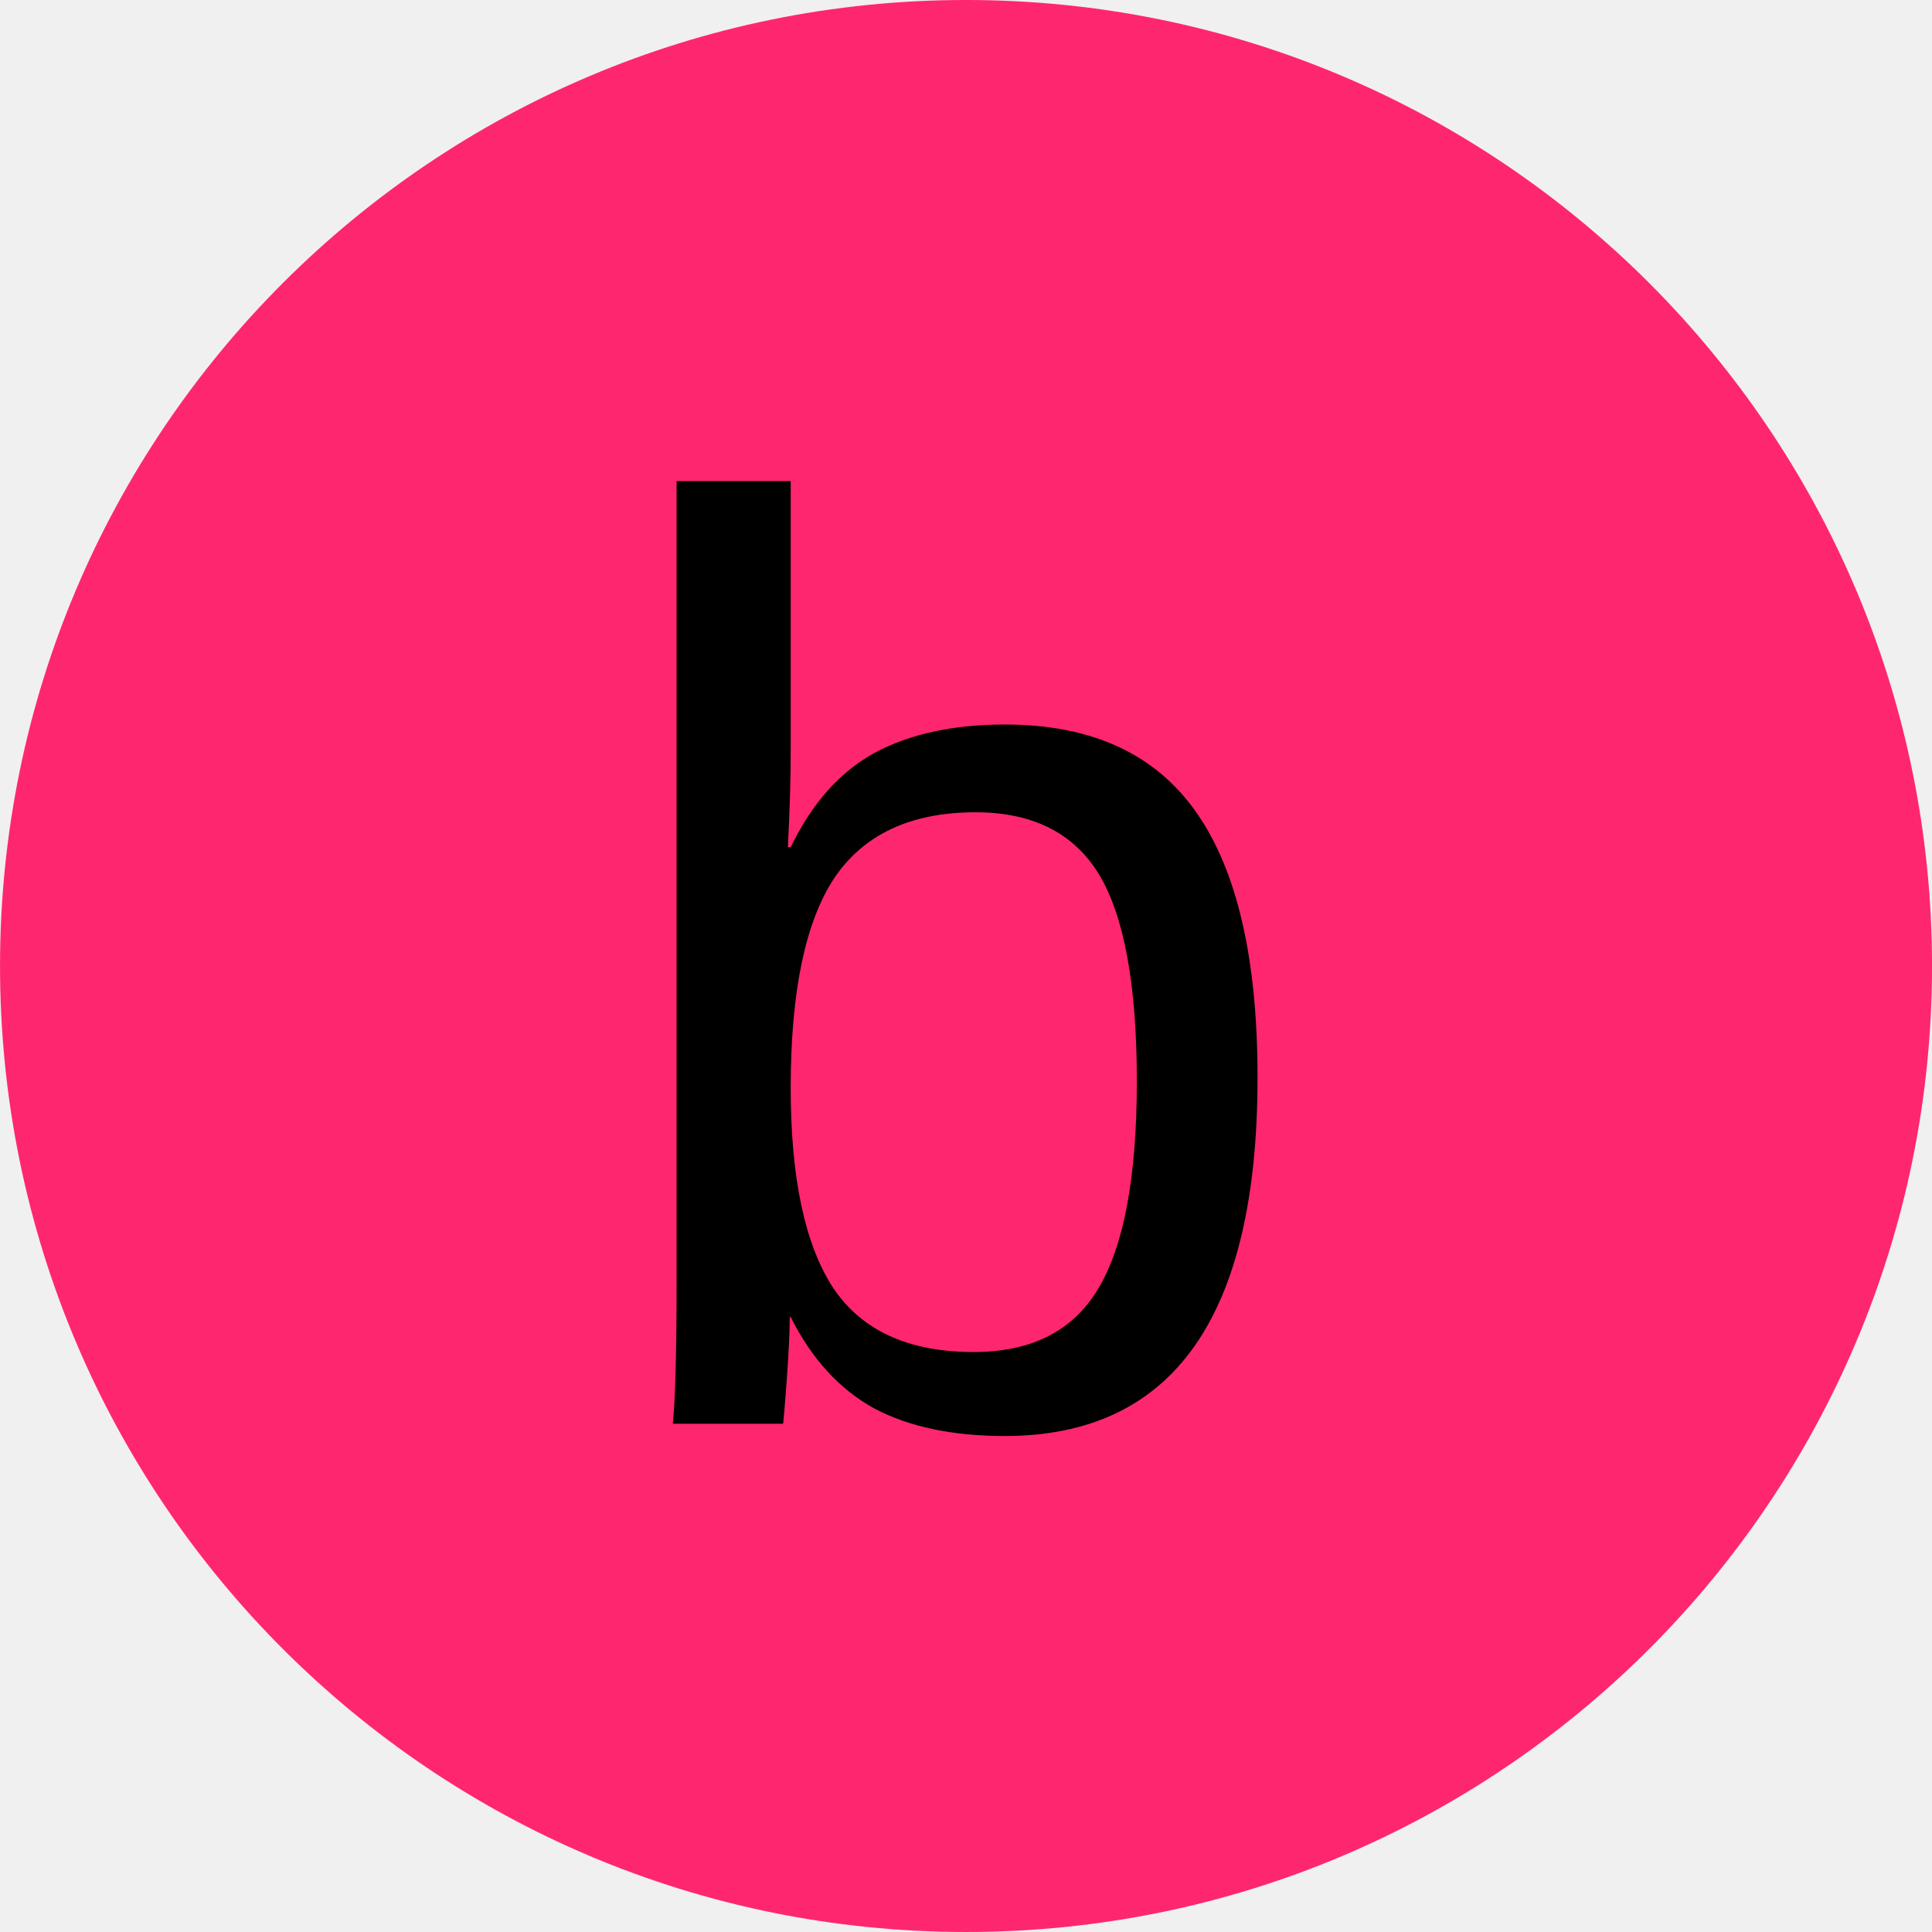
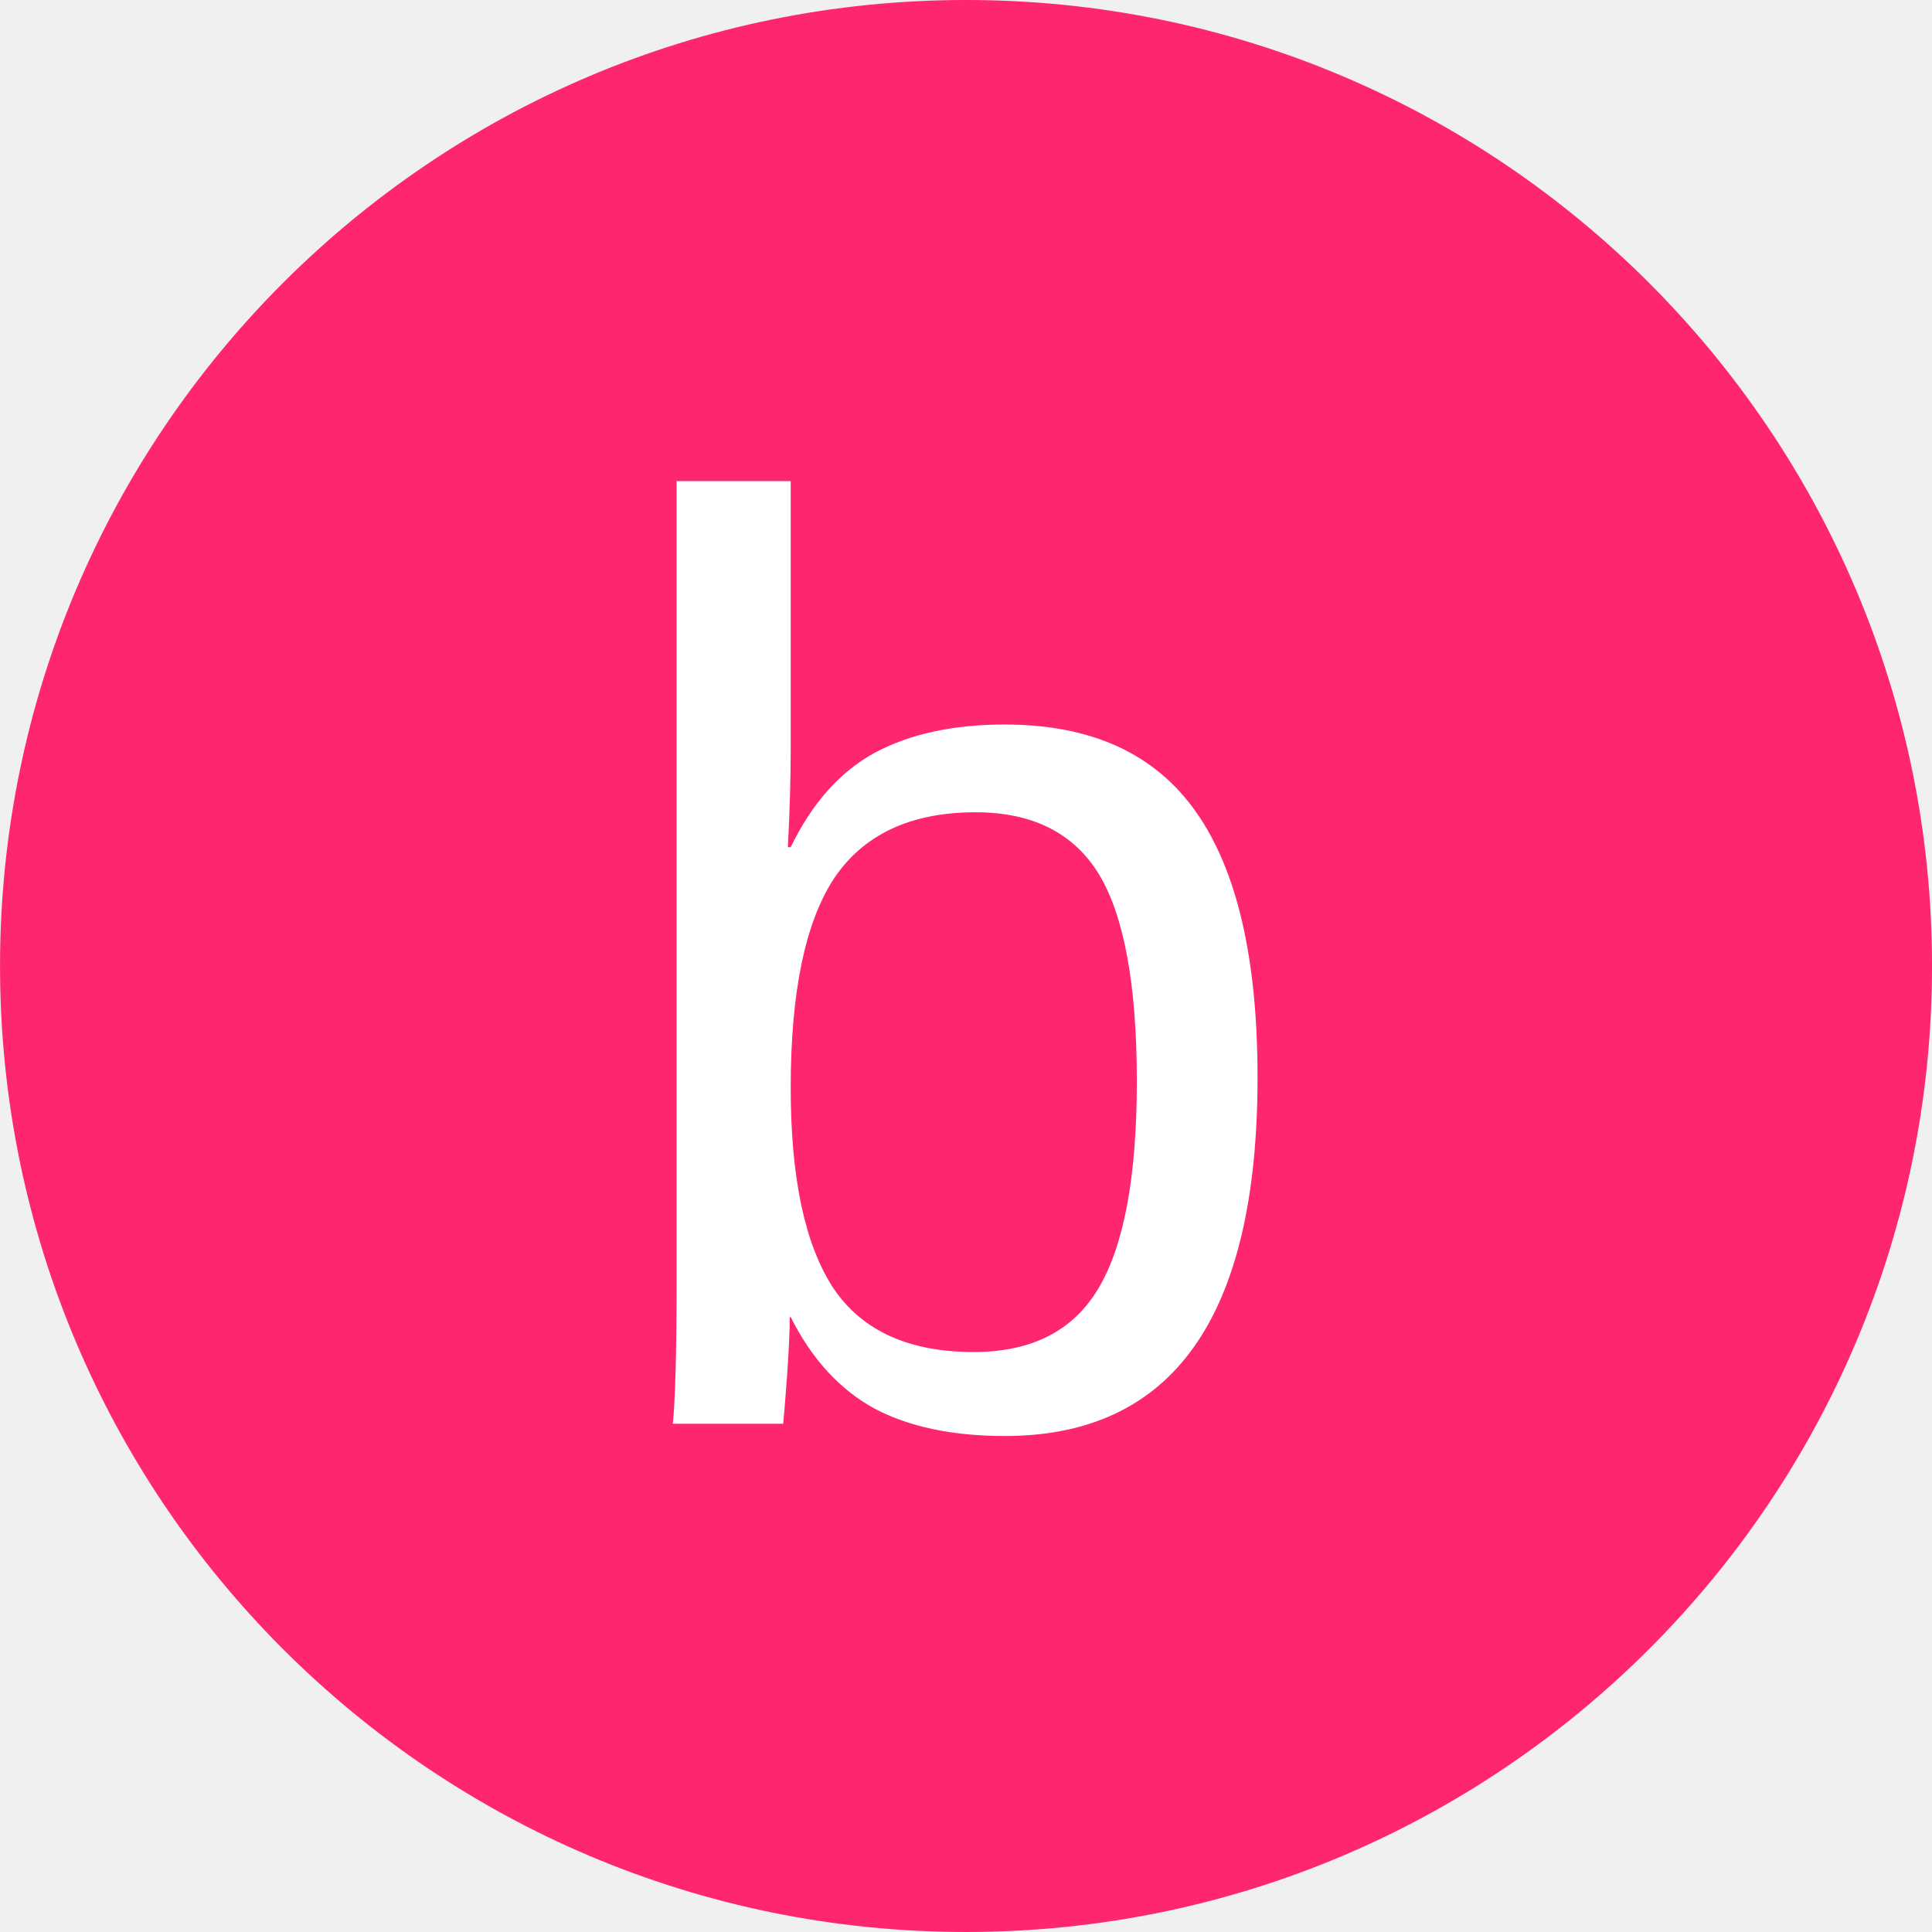
<svg xmlns="http://www.w3.org/2000/svg" width="32mm" height="32mm" viewBox="0 0 32 32" version="1.1" id="svg1542" xml:space="preserve">
  <defs id="defs1539">
    <linearGradient id="swatch8">
      <stop style="stop-color:#ff2670;stop-opacity:1;" offset="0" id="stop8" />
    </linearGradient>
    <rect x="-6.245" y="-117.092" width="504.275" height="70.255" id="rect2071" />
    <marker orient="auto" refY="0" refX="0" id="TriangleOutM-6-3-9-7-9-8-1-4" style="overflow:visible" viewBox="0 0 4.26 4.924" markerWidth="4.26" markerHeight="4.924" preserveAspectRatio="xMidYMid">
      <path id="path1092-96-1-3-93-0-2-7-4" d="M 5.77,0 -2.88,5 V -5 Z" style="fill:#e1147b;fill-opacity:1;fill-rule:evenodd;stroke:#e1147b;stroke-width:1pt;stroke-opacity:1" transform="scale(0.4)" />
    </marker>
    <marker orient="auto" refY="0" refX="0" id="TriangleOutM-6-3-9-7-9-8-1-4-4" style="overflow:visible" viewBox="0 0 4.26 4.924" markerWidth="4.26" markerHeight="4.924" preserveAspectRatio="xMidYMid">
      <path id="path1092-96-1-3-93-0-2-7-4-7" d="M 5.77,0 -2.88,5 V -5 Z" style="fill:#e1147b;fill-opacity:1;fill-rule:evenodd;stroke:#e1147b;stroke-width:1pt;stroke-opacity:1" transform="scale(0.4)" />
    </marker>
    <marker orient="auto" refY="0" refX="0" id="TriangleOutM-6-3-9-7-9-8-1-4-8" style="overflow:visible">
      <path id="path1092-96-1-3-93-0-2-7-4-0" d="M 5.77,0 -2.88,5 V -5 Z" style="fill:#e1147b;fill-opacity:1;fill-rule:evenodd;stroke:#e1147b;stroke-width:1pt;stroke-opacity:1" transform="scale(0.4)" />
    </marker>
    <marker style="overflow:visible" id="TriangleOutM-6-0" refX="0" refY="0" orient="auto">
      <path transform="scale(0.4)" style="fill:#53cbc8;fill-opacity:1;fill-rule:evenodd;stroke:#53cbc8;stroke-width:1pt;stroke-opacity:1" d="M 5.77,0 -2.88,5 V -5 Z" id="path1092-96-8" />
    </marker>
    <marker style="overflow:visible" id="TriangleOutM-6-3-2-7" refX="0" refY="0" orient="auto">
      <path transform="scale(0.4)" style="fill:#53cbc8;fill-opacity:1;fill-rule:evenodd;stroke:#53cbc8;stroke-width:1pt;stroke-opacity:1" d="M 5.77,0 -2.88,5 V -5 Z" id="path1092-96-1-6-4" />
    </marker>
    <marker orient="auto" refY="0" refX="0" id="TriangleOutM-6-3-1" style="overflow:visible">
      <path id="path1092-96-1-9" d="M 5.77,0 -2.88,5 V -5 Z" style="fill:#53cbc8;fill-opacity:1;fill-rule:evenodd;stroke:#53cbc8;stroke-width:1pt;stroke-opacity:1" transform="scale(0.4)" />
    </marker>
    <marker style="overflow:visible" id="TriangleOutM-6-0-2" refX="0" refY="0" orient="auto">
      <path transform="scale(0.4)" style="fill:#53cbc8;fill-opacity:1;fill-rule:evenodd;stroke:#53cbc8;stroke-width:1pt;stroke-opacity:1" d="M 5.77,0 -2.88,5 V -5 Z" id="path1092-96-8-5" />
    </marker>
    <marker style="overflow:visible" id="TriangleOutM-6-3-2-7-1" refX="0" refY="0" orient="auto">
      <path transform="scale(0.4)" style="fill:#53cbc8;fill-opacity:1;fill-rule:evenodd;stroke:#53cbc8;stroke-width:1pt;stroke-opacity:1" d="M 5.77,0 -2.88,5 V -5 Z" id="path1092-96-1-6-4-1" />
    </marker>
    <marker orient="auto" refY="0" refX="0" id="TriangleOutM-6-3-1-2" style="overflow:visible">
      <path id="path1092-96-1-9-0" d="M 5.77,0 -2.88,5 V -5 Z" style="fill:#53cbc8;fill-opacity:1;fill-rule:evenodd;stroke:#53cbc8;stroke-width:1pt;stroke-opacity:1" transform="scale(0.4)" />
    </marker>
    <marker orient="auto" refY="0" refX="0" id="TriangleOutM-6-3-9-7-9-8-1-4-49" style="overflow:visible" viewBox="0 0 4.26 4.924" markerWidth="4.26" markerHeight="4.924" preserveAspectRatio="xMidYMid">
      <path id="path1092-96-1-3-93-0-2-7-4-2" d="M 5.77,0 -2.88,5 V -5 Z" style="fill:#e1147b;fill-opacity:1;fill-rule:evenodd;stroke:#e1147b;stroke-width:1pt;stroke-opacity:1" transform="scale(0.4)" />
    </marker>
    <marker orient="auto" refY="0" refX="0" id="TriangleOutM-6-3-9-7-9-8-1-4-4-2" style="overflow:visible" viewBox="0 0 4.26 4.924" markerWidth="4.26" markerHeight="4.924" preserveAspectRatio="xMidYMid">
      <path id="path1092-96-1-3-93-0-2-7-4-7-7" d="M 5.77,0 -2.88,5 V -5 Z" style="fill:#e1147b;fill-opacity:1;fill-rule:evenodd;stroke:#e1147b;stroke-width:1pt;stroke-opacity:1" transform="scale(0.4)" />
    </marker>
    <marker orient="auto" refY="0" refX="0" id="TriangleOutM-6-3-9-7-9-8-1-4-8-4" style="overflow:visible" viewBox="0 0 4.26 4.924" markerWidth="4.26" markerHeight="4.924" preserveAspectRatio="xMidYMid">
      <path id="path1092-96-1-3-93-0-2-7-4-0-8" d="M 5.77,0 -2.88,5 V -5 Z" style="fill:#e1147b;fill-opacity:1;fill-rule:evenodd;stroke:#e1147b;stroke-width:1pt;stroke-opacity:1" transform="scale(0.4)" />
    </marker>
    <marker orient="auto" refY="0" refX="0" id="TriangleOutM-6-3-9-7-9-8-1-4-8-4-9" style="overflow:visible" viewBox="0 0 4.26 4.924" markerWidth="4.26" markerHeight="4.924" preserveAspectRatio="xMidYMid">
      <path id="path1092-96-1-3-93-0-2-7-4-0-8-9" d="M 5.77,0 -2.88,5 V -5 Z" style="fill:#e1147b;fill-opacity:1;fill-rule:evenodd;stroke:#e1147b;stroke-width:1pt;stroke-opacity:1" transform="scale(0.4)" />
    </marker>
    <marker orient="auto" refY="0" refX="0" style="overflow:visible" viewBox="0 0 4.26 4.924" markerWidth="4.26" markerHeight="4.924" preserveAspectRatio="xMidYMid" id="TriangleOutM-6-3-9-7-9-8-1-4-8-48328">
      <path id="path1092-96-1-3-93-0-2-7-4-0-8-1" d="M 5.77,0 -2.88,5 V -5 Z" style="fill:#ff2670;fill-opacity:1;fill-rule:evenodd;stroke:#000000;stroke-width:1pt;stroke-opacity:1" transform="scale(0.4)" />
    </marker>
    <marker orient="auto" refY="0" refX="0" style="overflow:visible" viewBox="0 0 4.26 4.924" markerWidth="4.26" markerHeight="4.924" preserveAspectRatio="xMidYMid" id="TriangleOutM-6-3-9-7-9-8-1-4-8-483282145">
      <path id="path1092-96-1-3-93-0-2-7-4-0-8-1-1" d="M 5.77,0 -2.88,5 V -5 Z" style="fill:#ff2670;fill-opacity:1;fill-rule:evenodd;stroke:#ff2670;stroke-width:1pt;stroke-opacity:1" transform="scale(0.4)" />
    </marker>
    <marker orient="auto" refY="0" refX="0" style="overflow:visible" id="TriangleOutM-6-3-9-7-9-8-1-4-84870">
      <path id="path1092-96-1-3-93-0-2-7-4-0-1" d="M 5.77,0 -2.88,5 V -5 Z" style="fill:#ff2670;fill-opacity:1;fill-rule:evenodd;stroke:#ff2670;stroke-width:1pt;stroke-opacity:1" transform="scale(0.4)" />
    </marker>
    <marker orient="auto" refY="0" refX="0" style="overflow:visible" viewBox="0 0 4.26 4.924" markerWidth="4.26" markerHeight="4.924" preserveAspectRatio="xMidYMid" id="TriangleOutM-6-3-9-7-9-8-1-4-43804">
      <path id="path1092-96-1-3-93-0-2-7-4-7-1" d="M 5.77,0 -2.88,5 V -5 Z" style="fill:#ff2670;fill-opacity:1;fill-rule:evenodd;stroke:#ff2670;stroke-width:1pt;stroke-opacity:1" transform="scale(0.4)" />
    </marker>
    <marker orient="auto" refY="0" refX="0" style="overflow:visible" viewBox="0 0 4.26 4.924" markerWidth="4.26" markerHeight="4.924" preserveAspectRatio="xMidYMid" id="TriangleOutM-6-3-9-7-9-8-1-4-499713">
      <path id="path1092-96-1-3-93-0-2-7-4-2-1" d="M 5.77,0 -2.88,5 V -5 Z" style="fill:#ff2670;fill-opacity:1;fill-rule:evenodd;stroke:#ff2670;stroke-width:1pt;stroke-opacity:1" transform="scale(0.4)" />
    </marker>
    <marker orient="auto" refY="0" refX="0" style="overflow:visible" viewBox="0 0 4.26 4.924" markerWidth="4.26" markerHeight="4.924" preserveAspectRatio="xMidYMid" id="TriangleOutM-6-3-9-7-9-8-1-4-4-28983">
      <path id="path1092-96-1-3-93-0-2-7-4-7-7-1" d="M 5.77,0 -2.88,5 V -5 Z" style="fill:#ff2670;fill-opacity:1;fill-rule:evenodd;stroke:#ff2670;stroke-width:1pt;stroke-opacity:1" transform="scale(0.4)" />
    </marker>
    <marker orient="auto" refY="0" refX="0" style="overflow:visible" viewBox="0 0 4.26 4.924" markerWidth="4.26" markerHeight="4.924" preserveAspectRatio="xMidYMid" id="TriangleOutM-6-3-9-7-9-8-1-4-8-41829">
      <path id="path1092-96-1-3-93-0-2-7-4-0-8-1-1-1" d="M 5.77,0 -2.88,5 V -5 Z" style="fill:#ff2670;fill-opacity:1;fill-rule:evenodd;stroke:#ff2670;stroke-width:1pt;stroke-opacity:1" transform="scale(0.4)" />
    </marker>
    <marker orient="auto" refY="0" refX="0" style="overflow:visible" viewBox="0 0 4.26 4.924" markerWidth="4.26" markerHeight="4.924" preserveAspectRatio="xMidYMid" id="TriangleOutM-6-3-9-7-9-8-1-4-8-483282145-8">
      <path id="path1092-96-1-3-93-0-2-7-4-0-8-1-1-6" d="M 5.77,0 -2.88,5 V -5 Z" style="fill:#ff2670;fill-opacity:1;fill-rule:evenodd;stroke:#ff2670;stroke-width:1pt;stroke-opacity:1" transform="scale(0.4)" />
    </marker>
  </defs>
  <g id="layer1" transform="translate(-54.02557,-52.06409)">
    <text xml:space="preserve" transform="matrix(0.2645833,0,0,0.2645833,-47.91655,0.4130733)" id="text2069" style="font-size:40px;line-height:1.25;font-family:sans-serif;letter-spacing:0px;white-space:pre;shape-inside:url(#rect2071);display:inline" />
    <circle style="fill:#ff2670;fill-opacity:1;stroke:#ff2670;stroke-width:0;stroke-dasharray:none;stroke-opacity:1" id="path5-3-0-6" cx="70.026" cy="68.064" r="16" />
    <text id="text1188-9-1-5-60-3-1" y="75.625" x="63.795" style="font-style:normal;font-variant:normal;font-weight:normal;font-stretch:normal;font-size:21.528px;line-height:1.25;font-family:Arial;-inkscape-font-specification:'Arial, Normal';font-variant-ligatures:normal;font-variant-caps:normal;font-variant-numeric:normal;font-variant-east-asian:normal;fill:#ff2670;fill-opacity:1;stroke:#ff2670;stroke-width:0.897;stroke-opacity:1" xml:space="preserve" transform="scale(0.9997263,1.000274)">
-       <tspan style="font-style:normal;font-variant:normal;font-weight:normal;font-stretch:normal;font-size:21.528px;font-family:Arial;-inkscape-font-specification:'Arial, Normal';font-variant-ligatures:normal;font-variant-caps:normal;font-variant-numeric:normal;font-variant-east-asian:normal;fill:#000000;fill-opacity:1;stroke:none;stroke-width:0.897;stroke-opacity:1" y="75.625" x="63.795" id="tspan3453-5-4-0-4">b</tspan>
+       <tspan style="font-style:normal;font-variant:normal;font-weight:normal;font-stretch:normal;font-size:21.528px;font-family:Arial;-inkscape-font-specification:'Arial, Normal';font-variant-ligatures:normal;font-variant-caps:normal;font-variant-numeric:normal;font-variant-east-asian:normal;fill:#ffffff;fill-opacity:1;stroke:none;stroke-width:0.897;stroke-opacity:1" y="75.625" x="63.795" id="tspan3453-5-4-0-4">b</tspan>
    </text>
  </g>
</svg>
